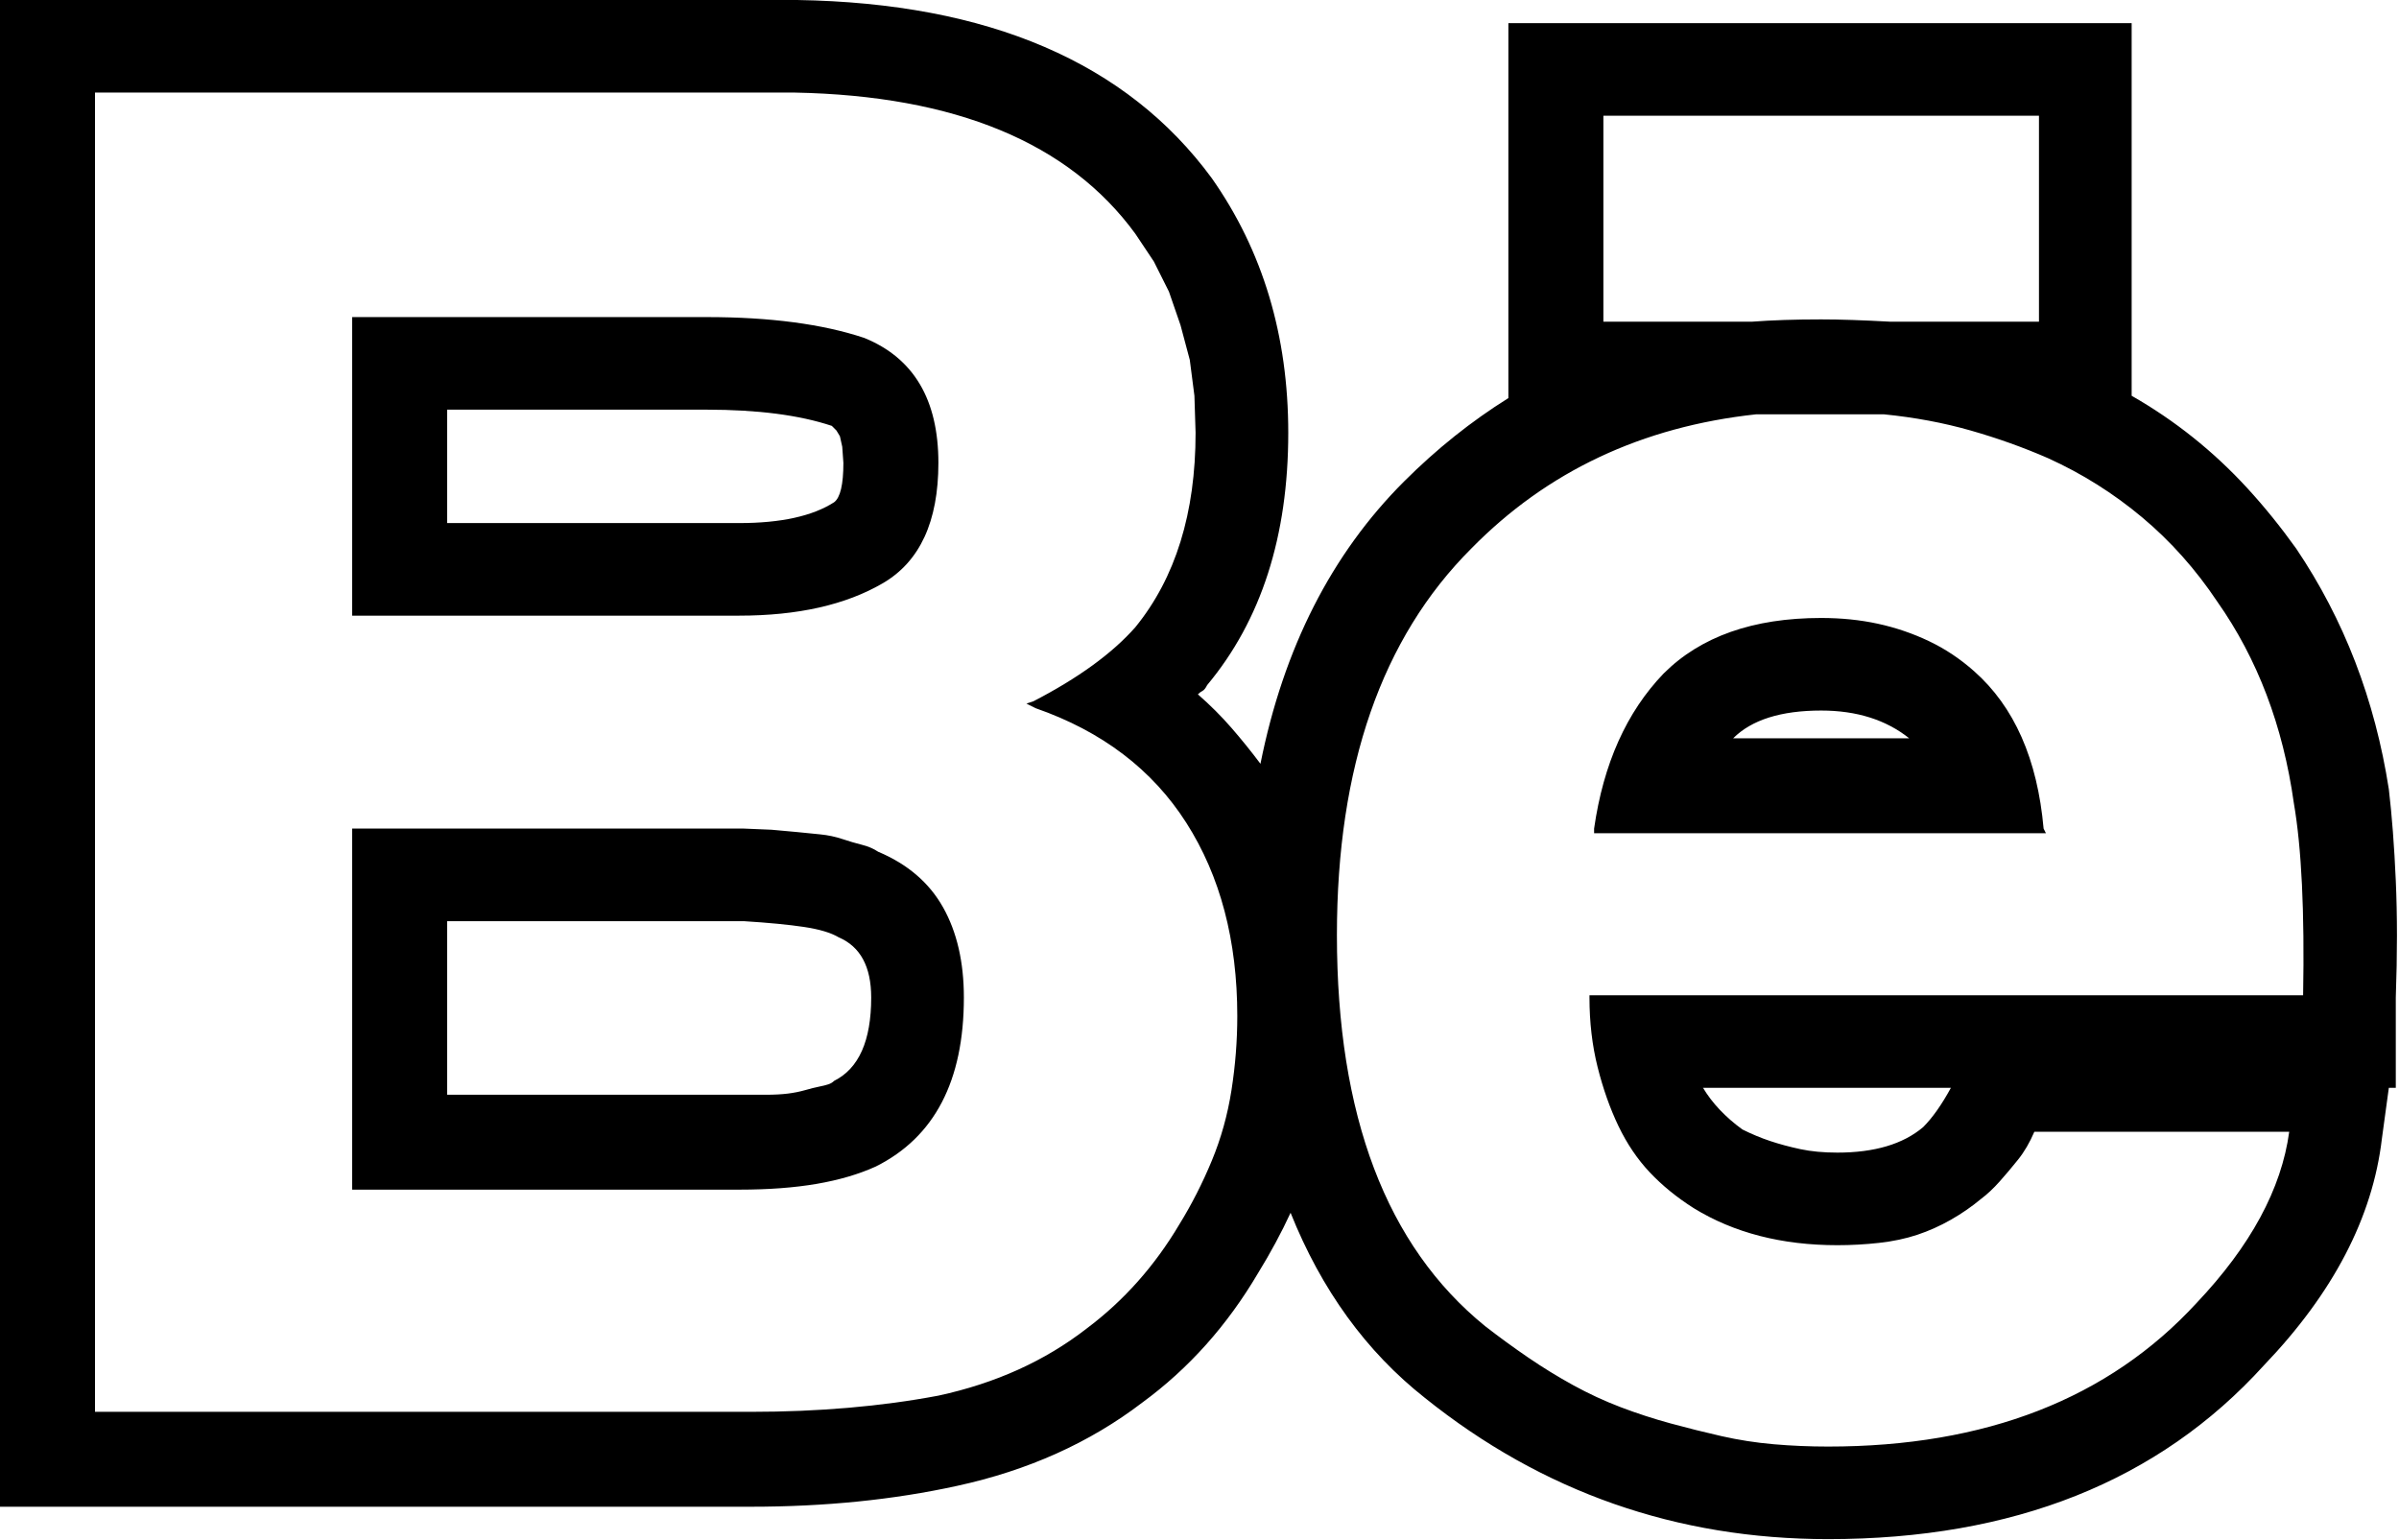
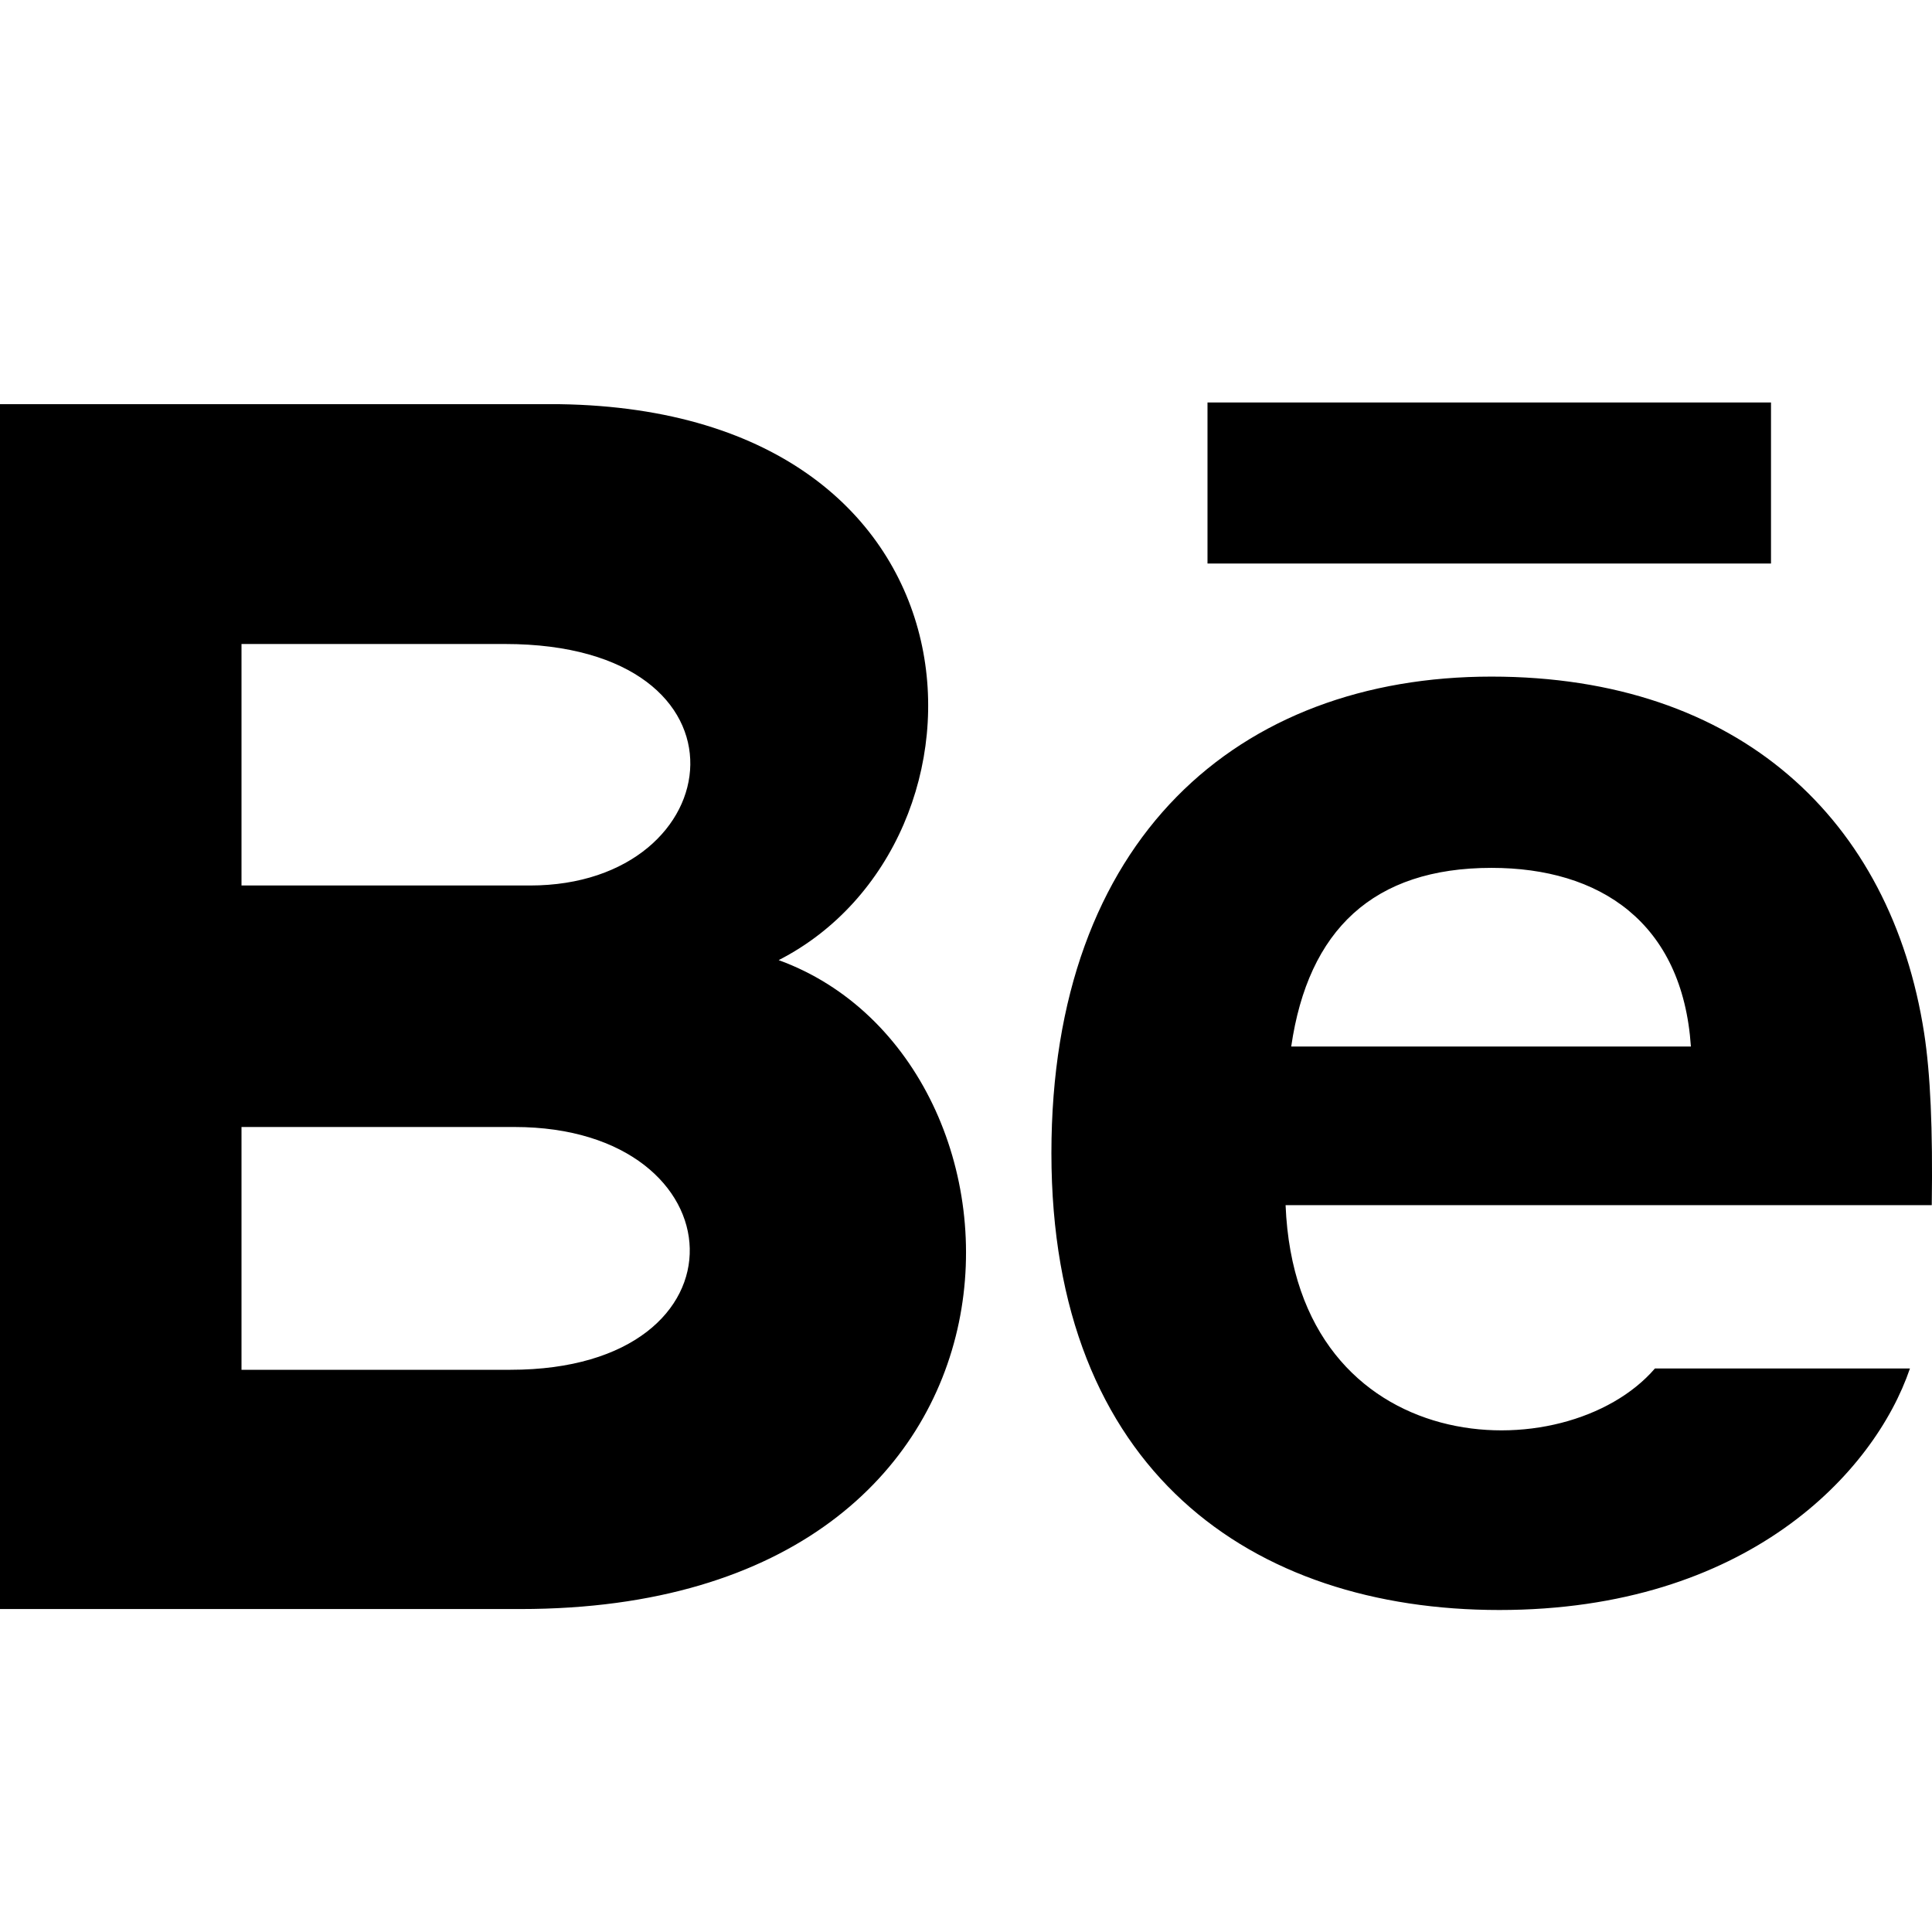
- <svg xmlns="http://www.w3.org/2000/svg" width="293" height="188" viewBox="0 0 293 188" fill="none">
-   <path d="M107.818 71.242C110.082 69.923 111.78 68.038 112.912 65.588C114.044 63.138 114.61 60.122 114.61 56.541C114.61 48.814 111.591 43.725 105.554 41.275C100.46 39.579 94.046 38.731 86.311 38.731H43.014V75.2H90.273C97.442 75.2 103.29 73.881 107.818 71.242ZM103.007 56.541C103.007 59.18 102.63 60.782 101.875 61.347C99.234 63.044 95.367 63.892 90.273 63.892H54.616V50.039H86.311C92.537 50.039 97.63 50.699 101.592 52.018L101.734 52.159L102.158 52.584L102.583 53.29L102.866 54.562L103.007 56.541ZM107.252 104.036C106.686 103.659 106.026 103.376 105.271 103.188C104.516 102.999 103.715 102.764 102.866 102.481C102.017 102.198 101.121 102.01 100.177 101.916L97.347 101.633L94.235 101.35L90.839 101.209H43.014V145.311H90.273C93.857 145.311 97.017 145.076 99.753 144.605C102.488 144.133 104.894 143.427 106.969 142.484C114.138 138.903 117.722 132.024 117.722 121.847C117.722 117.512 116.874 113.837 115.176 110.821C113.478 107.806 110.836 105.544 107.252 104.036ZM54.616 112.517H90.839C93.857 112.706 96.31 112.941 98.196 113.224C100.083 113.507 101.498 113.931 102.441 114.496C105.082 115.627 106.403 118.077 106.403 121.847C106.403 127.124 104.894 130.516 101.875 132.024C101.687 132.213 101.451 132.354 101.168 132.448C100.885 132.542 100.507 132.637 100.036 132.731C99.564 132.825 98.998 132.966 98.338 133.155C97.678 133.343 96.97 133.485 96.216 133.579C95.461 133.673 94.565 133.72 93.527 133.72H54.616V112.517ZM241.105 81.985C239.407 80.477 237.567 79.252 235.586 78.31C233.606 77.367 231.53 76.661 229.361 76.189C227.191 75.718 224.88 75.483 222.428 75.483C218.277 75.483 214.598 76.048 211.391 77.179C208.184 78.31 205.448 80.006 203.184 82.268C198.657 86.979 195.827 93.293 194.695 101.209V101.774H249.877L249.594 101.209C248.84 92.728 246.01 86.32 241.105 81.985ZM211.674 90.183C213.938 87.922 217.522 86.791 222.428 86.791C226.767 86.791 230.351 87.922 233.181 90.183H211.674ZM291.759 96.403C290.061 85.472 286.288 75.671 280.44 67.001C278.553 64.363 276.572 61.913 274.497 59.651C272.422 57.389 270.205 55.316 267.847 53.432C265.489 51.547 262.989 49.851 260.348 48.343V2.827H184.224V48.626C179.697 51.453 175.452 54.845 171.49 58.803C162.623 67.661 156.775 79.158 153.945 93.293C152.813 91.785 151.634 90.325 150.407 88.911C149.181 87.498 147.813 86.131 146.304 84.812C146.493 84.624 146.681 84.482 146.87 84.388C147.059 84.294 147.247 84.058 147.436 83.681C154.039 75.765 157.341 65.494 157.341 52.866C157.341 40.992 154.228 30.627 148.002 21.768C137.626 7.633 120.741 0.377 97.347 0H0V184.042H91.688C100.743 184.042 109.139 183.194 116.874 181.498C121.213 180.555 125.269 179.236 129.042 177.54C132.815 175.844 136.305 173.77 139.512 171.32C142.342 169.247 144.936 166.891 147.295 164.253C149.653 161.614 151.775 158.693 153.662 155.489C155.171 153.039 156.492 150.588 157.624 148.138C159.51 152.85 161.821 157.091 164.557 160.86C167.292 164.63 170.452 167.928 174.037 170.755C188.375 182.252 204.788 188 223.277 188C245.915 188 263.649 180.932 276.478 166.797C284.968 157.939 289.778 148.704 290.91 139.092L291.759 132.872H292.608V121.847C292.797 116.569 292.797 111.811 292.608 107.57C292.42 103.329 292.137 99.607 291.759 96.403ZM126.212 85.66L125.363 85.943L126.495 86.508C134.607 89.335 140.739 94 144.889 100.502C149.04 107.005 151.115 114.873 151.115 124.108C151.115 127.124 150.879 130.139 150.407 133.155C149.936 136.17 149.134 139.045 148.002 141.777C146.87 144.51 145.55 147.102 144.04 149.552C141.022 154.641 137.249 158.881 132.721 162.274C127.627 166.232 121.59 168.964 114.61 170.472C107.629 171.791 99.989 172.451 91.688 172.451H11.602V11.308H97.064C116.685 11.685 130.551 17.434 138.663 28.553L140.927 31.946L142.767 35.621L144.182 39.72L145.314 43.961L145.88 48.343L146.021 52.866C146.021 62.667 143.569 70.582 138.663 76.614C135.834 79.817 131.683 82.833 126.212 85.66ZM222.428 39.014C219.22 39.014 216.391 39.108 213.938 39.296H195.827V14.135H249.028V39.296H230.917C227.521 39.108 224.691 39.014 222.428 39.014ZM194.129 121.847C194.129 124.862 194.459 127.689 195.119 130.328C195.78 132.966 196.629 135.369 197.666 137.537C198.704 139.704 199.977 141.589 201.487 143.191C202.996 144.793 204.788 146.254 206.863 147.573C211.768 150.588 217.617 152.096 224.408 152.096C226.106 152.096 227.804 152.002 229.502 151.814C231.2 151.625 232.757 151.295 234.172 150.824C235.586 150.353 236.954 149.74 238.275 148.986C239.595 148.233 240.822 147.384 241.954 146.442C242.708 145.877 243.463 145.17 244.218 144.322C244.972 143.474 245.727 142.578 246.481 141.636C247.236 140.694 247.896 139.563 248.462 138.244H279.591C278.648 145.217 274.874 152.19 268.271 159.164C257.518 170.849 242.52 176.692 223.277 176.692C221.013 176.692 218.796 176.597 216.626 176.409C214.457 176.221 212.334 175.891 210.259 175.42C208.184 174.948 206.109 174.43 204.033 173.865C201.958 173.299 199.93 172.64 197.949 171.886C195.968 171.132 194.035 170.237 192.148 169.2C190.261 168.163 188.422 167.033 186.63 165.808C184.837 164.582 183.092 163.31 181.394 161.991C169.32 152.19 163.283 136.265 163.283 114.214C163.283 93.67 168.754 77.933 179.697 67.001C188.941 57.578 200.543 52.112 214.504 50.605H230.068C233.841 50.981 237.379 51.641 240.68 52.584C243.982 53.526 247.142 54.657 250.16 55.976C254.311 57.861 258.131 60.264 261.621 63.185C265.111 66.106 268.177 69.546 270.818 73.504C275.723 80.477 278.836 88.676 280.157 98.099C281.1 103.565 281.477 111.386 281.289 121.564H194.129V121.847ZM234.879 137.678C232.426 139.751 228.936 140.788 224.408 140.788C222.711 140.788 221.201 140.647 219.881 140.364C218.56 140.081 217.334 139.751 216.202 139.374C215.07 138.997 213.938 138.526 212.806 137.961C210.731 136.453 209.127 134.757 207.995 132.872H238.275C237.143 134.945 236.011 136.547 234.879 137.678Z" fill="black" />
+ <svg xmlns="http://www.w3.org/2000/svg" width="24" height="24" viewBox="0 0 24 24">
+   <path d="M22 7h-7v-2h7v2zm1.726 10c-.442 1.297-2.029 3-5.101 3-3.074 0-5.564-1.729-5.564-5.675 0-3.91 2.325-5.92 5.466-5.92 3.082 0 4.964 1.782 5.375 4.426.078.506.109 1.188.095 2.14h-8.027c.13 3.211 3.483 3.312 4.588 2.029h3.168zm-7.686-4h4.965c-.105-1.547-1.136-2.219-2.477-2.219-1.466 0-2.277.768-2.488 2.219zm-9.574 6.988h-6.466v-14.967h6.953c5.476.081 5.58 5.444 2.72 6.906 3.461 1.26 3.577 8.061-3.207 8.061zm-3.466-8.988h3.584c2.508 0 2.906-3-.312-3h-3.272v3zm3.391 3h-3.391v3.016h3.341c3.055 0 2.868-3.016.05-3.016z" />
</svg>
